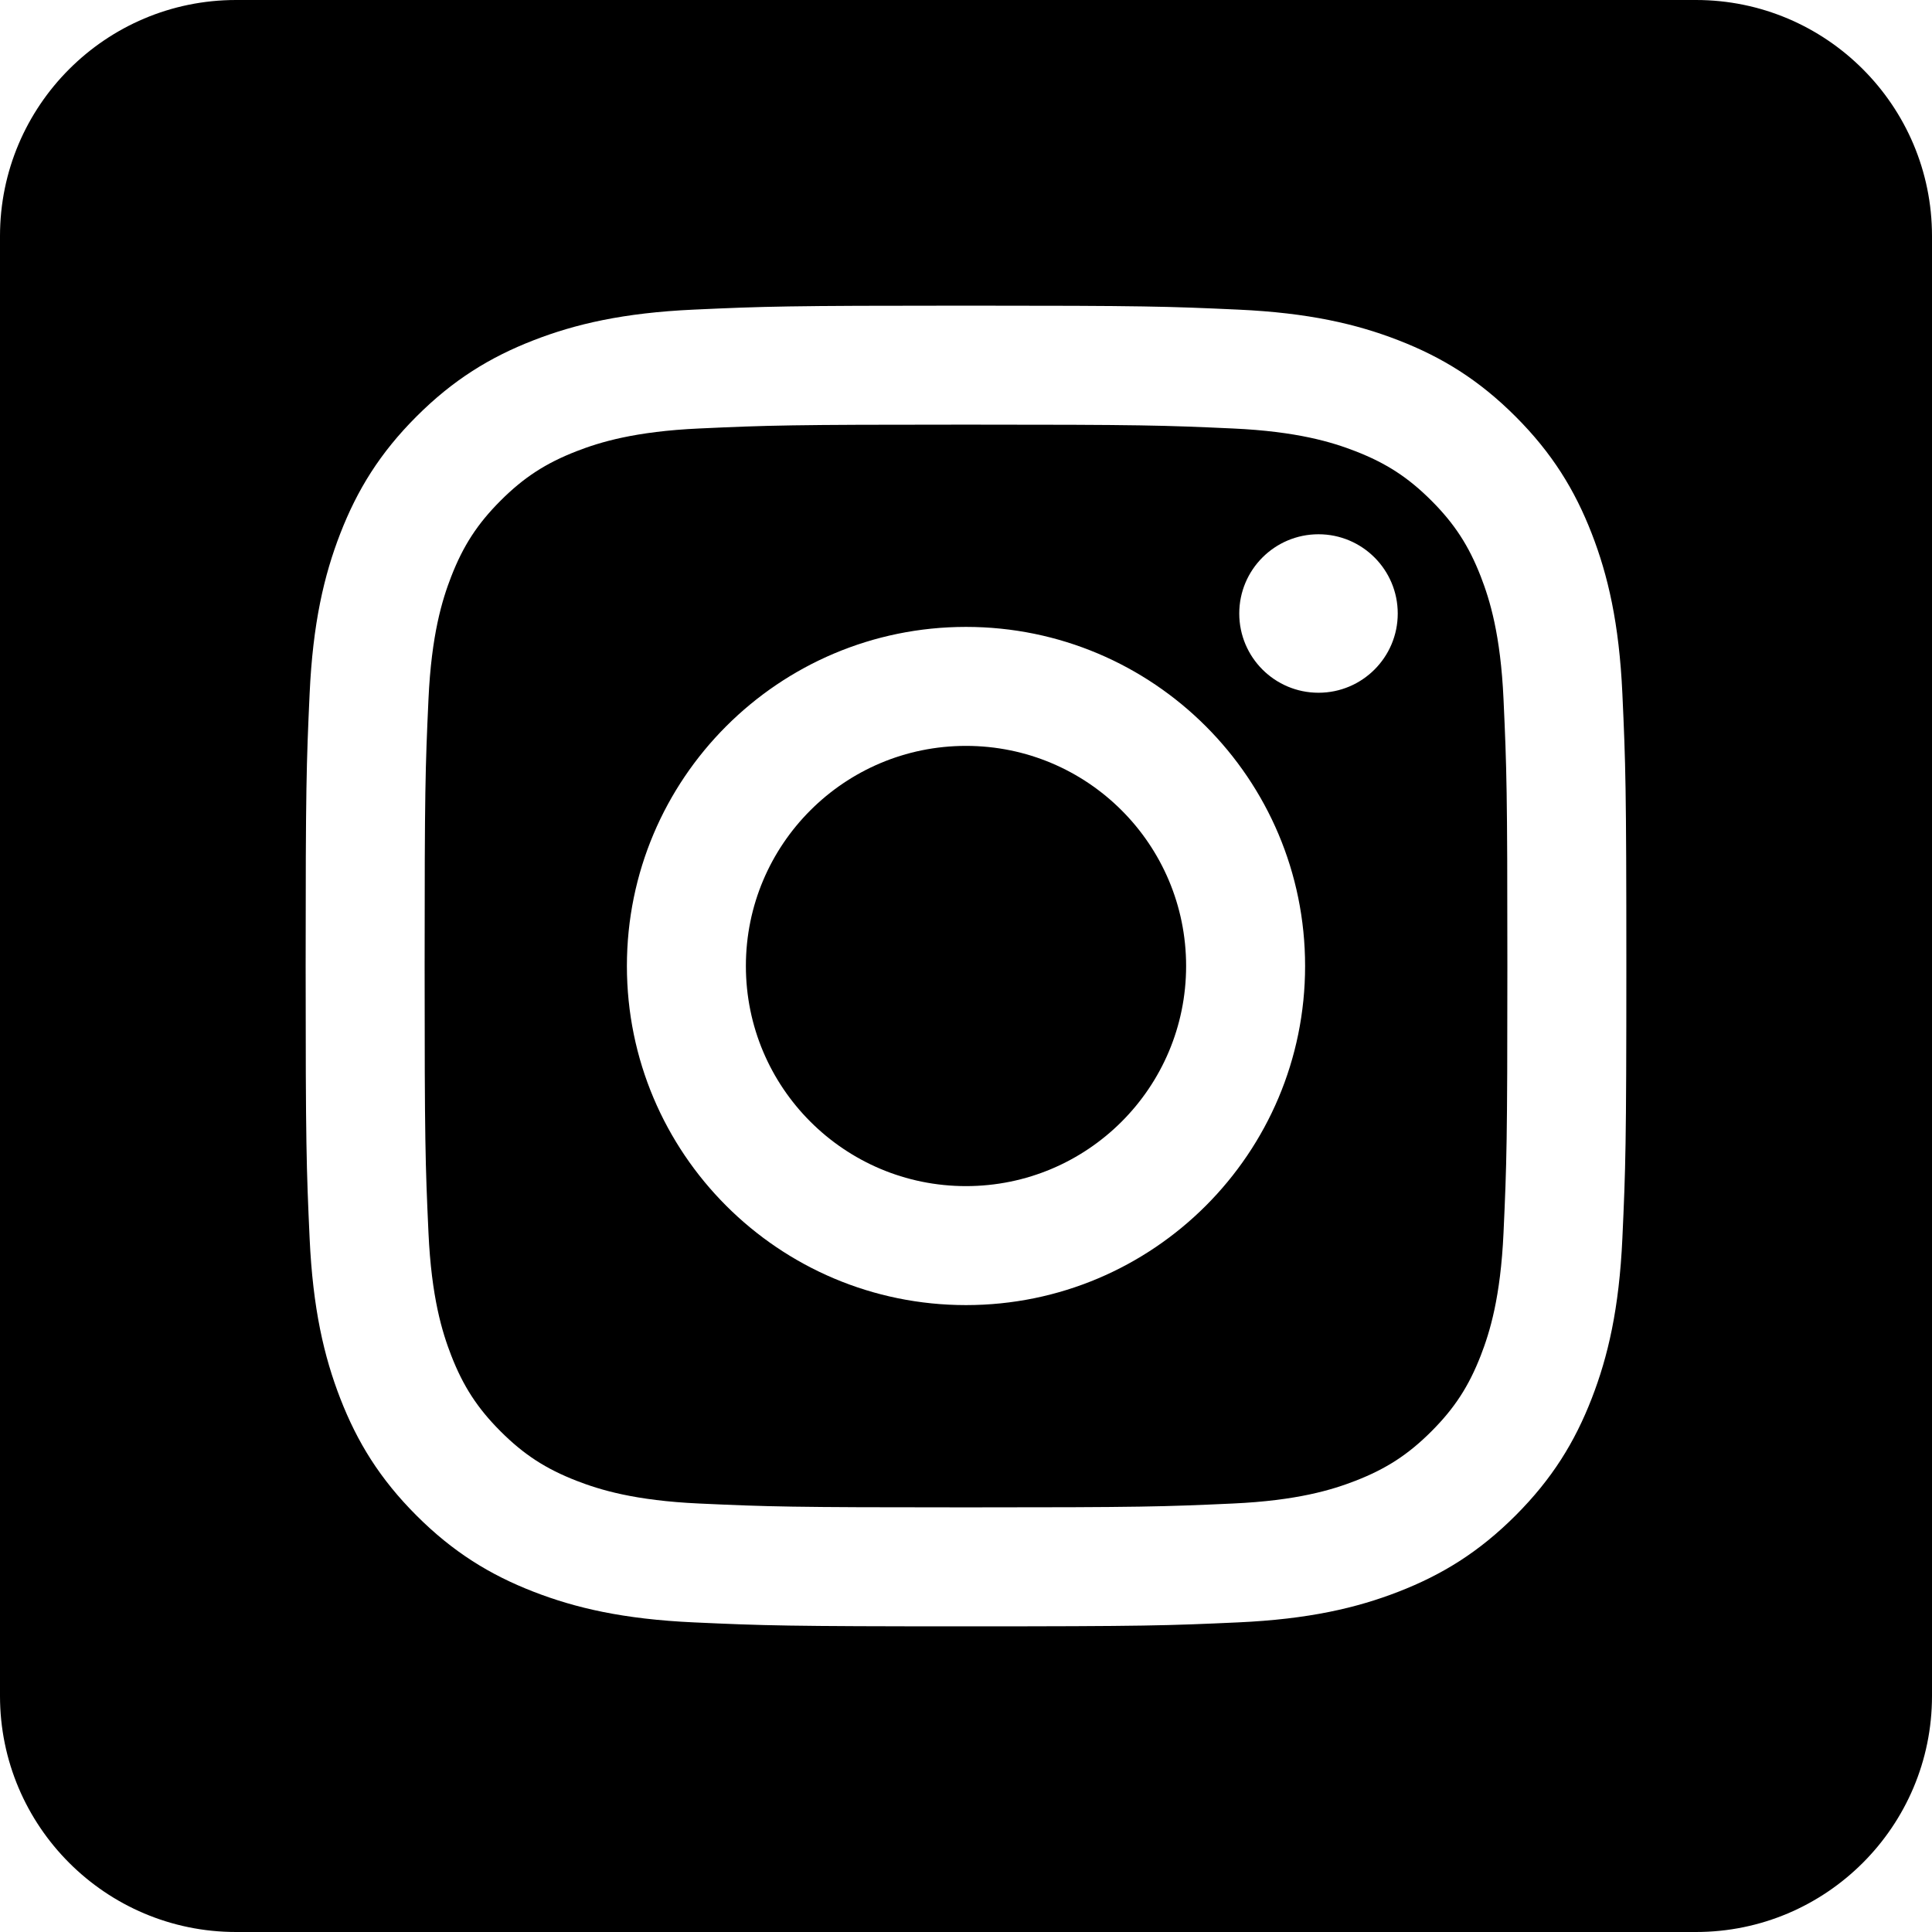
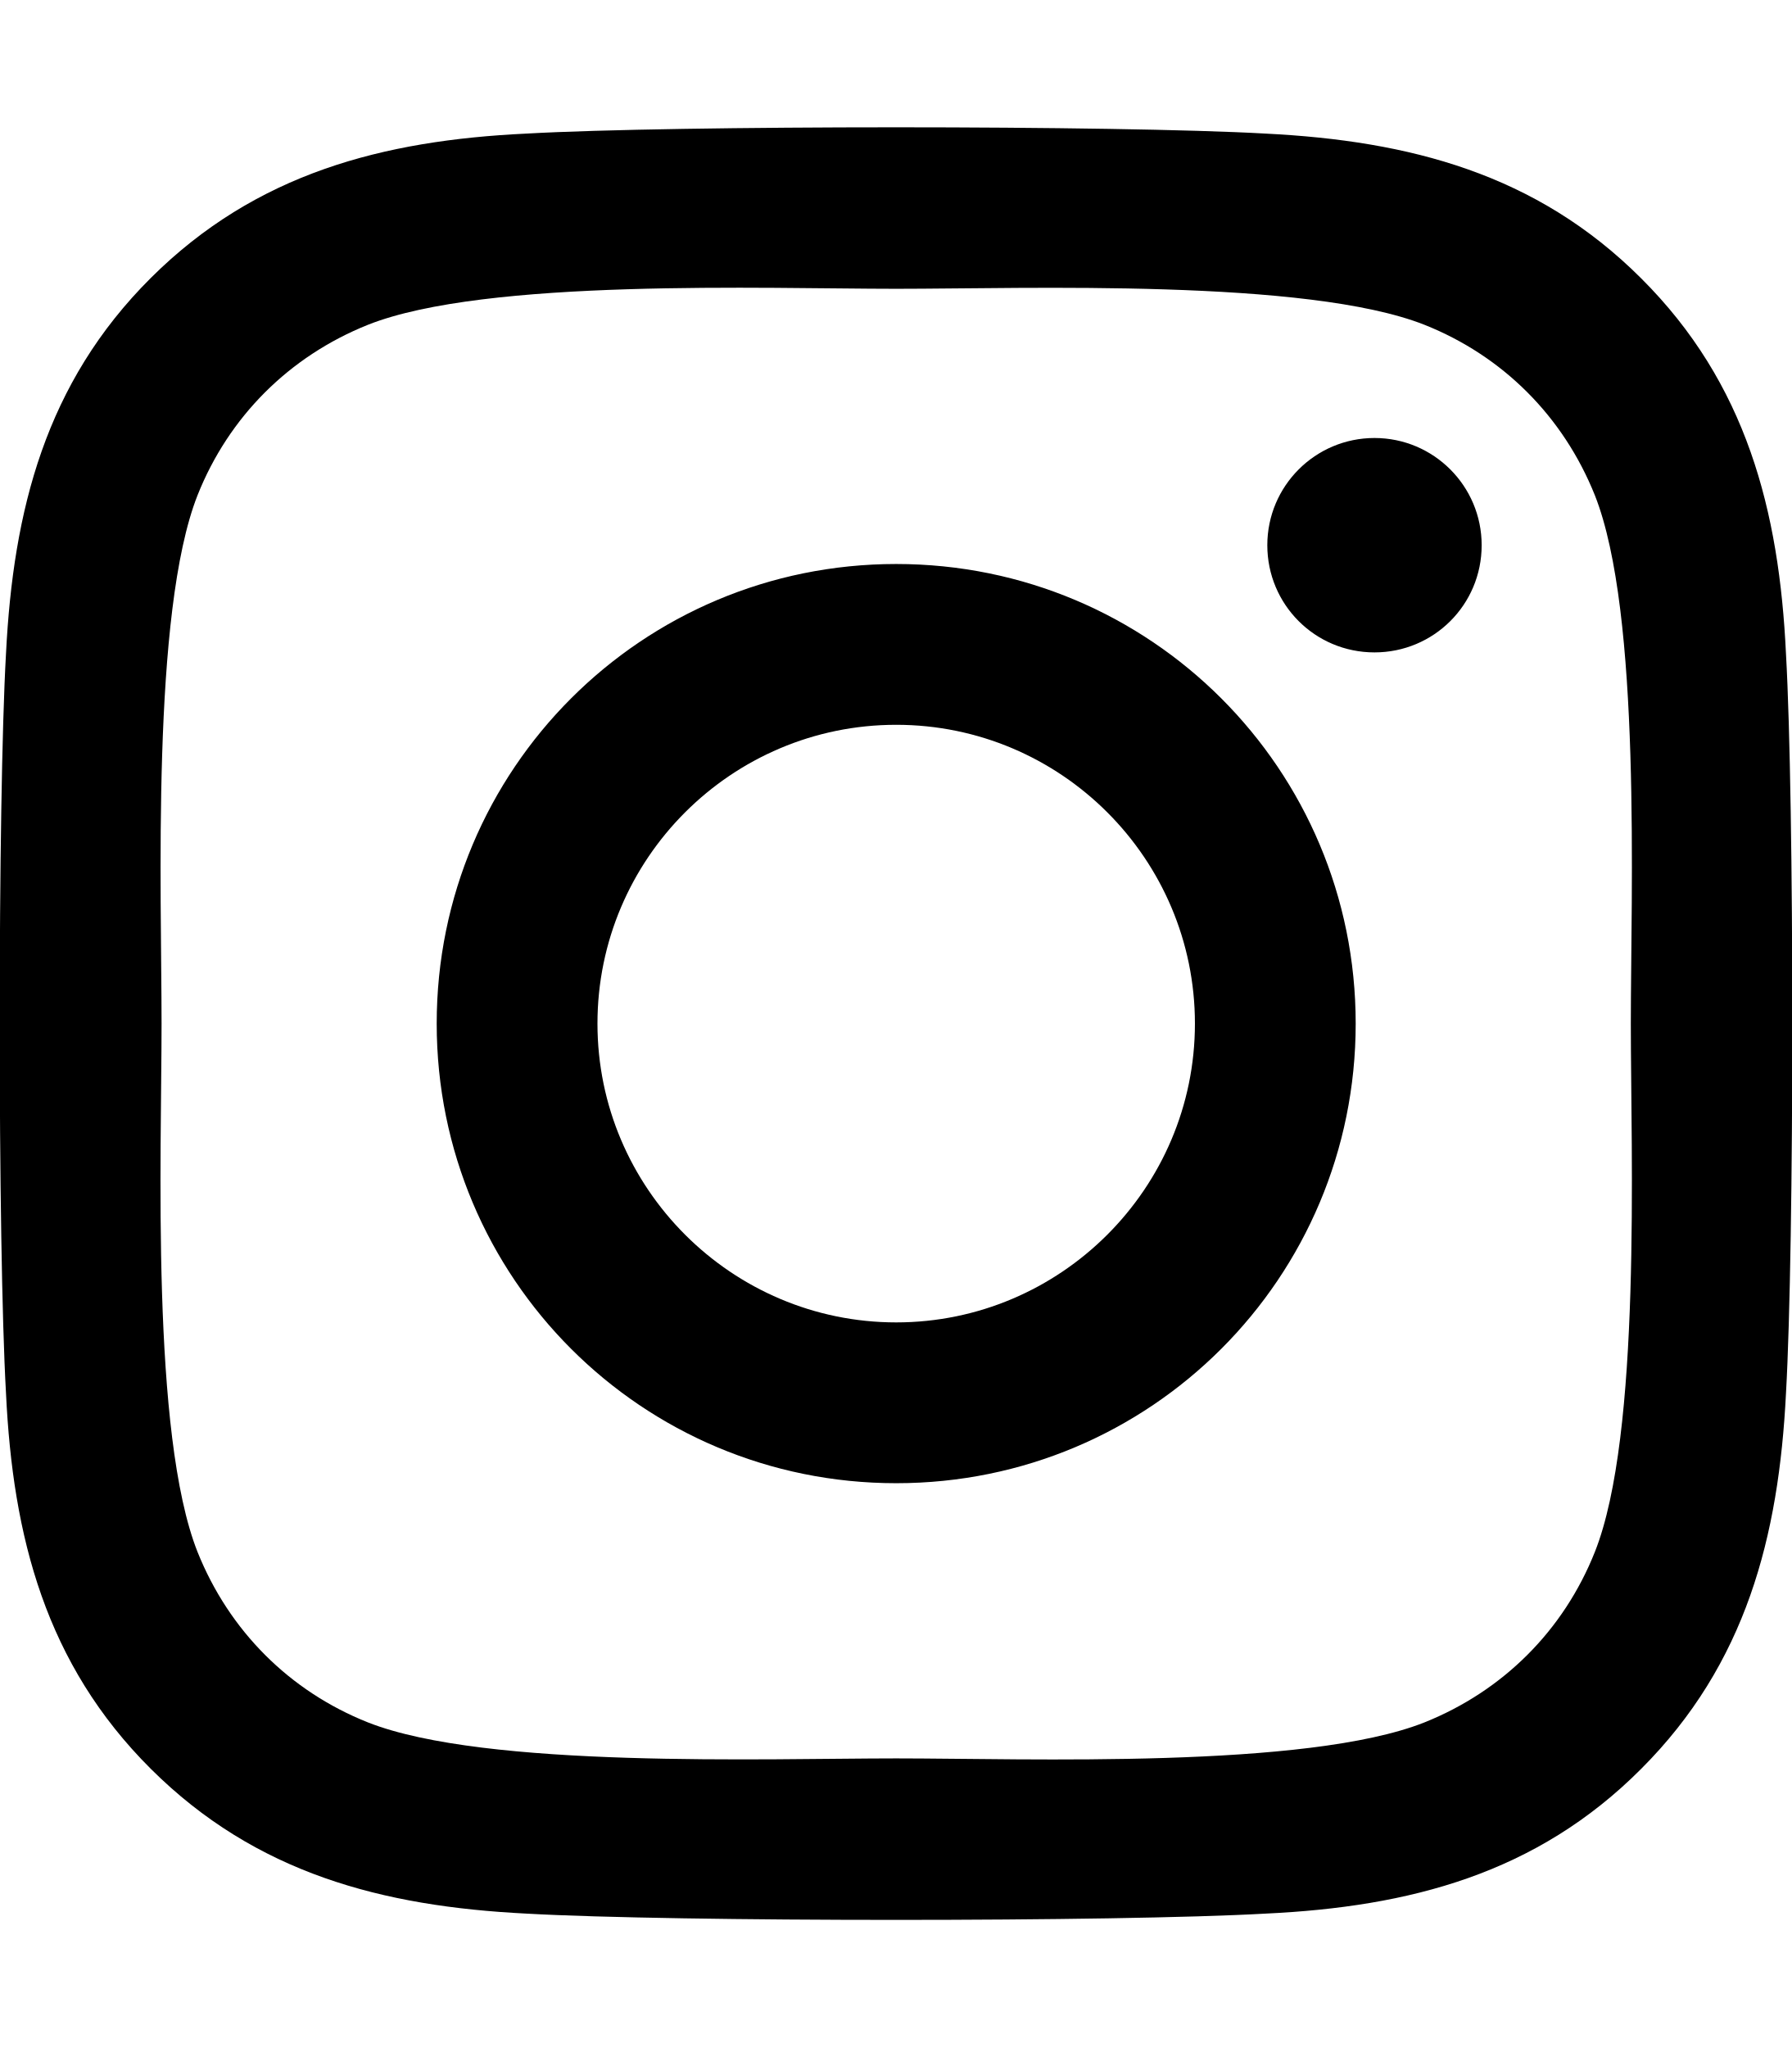
- <svg xmlns="http://www.w3.org/2000/svg" height="100%" style="fill-rule:evenodd;clip-rule:evenodd;stroke-linejoin:round;stroke-miterlimit:2;" version="1.1" viewBox="0 0 512 512" width="100%" xml:space="preserve">
-   <path d="M449.446,0c34.525,0 62.554,28.03 62.554,62.554l0,386.892c0,34.524 -28.03,62.554 -62.554,62.554l-386.892,0c-34.524,0 -62.554,-28.03 -62.554,-62.554l0,-386.892c0,-34.524 28.029,-62.554 62.554,-62.554l386.892,0Zm-193.446,81c-47.527,0 -53.487,0.201 -72.152,1.053c-18.627,0.85 -31.348,3.808 -42.48,8.135c-11.508,4.472 -21.267,10.456 -30.996,20.184c-9.729,9.729 -15.713,19.489 -20.185,30.996c-4.326,11.132 -7.284,23.853 -8.135,42.48c-0.851,18.665 -1.052,24.625 -1.052,72.152c0,47.527 0.201,53.487 1.052,72.152c0.851,18.627 3.809,31.348 8.135,42.48c4.472,11.507 10.456,21.267 20.185,30.996c9.729,9.729 19.488,15.713 30.996,20.185c11.132,4.326 23.853,7.284 42.48,8.134c18.665,0.852 24.625,1.053 72.152,1.053c47.527,0 53.487,-0.201 72.152,-1.053c18.627,-0.85 31.348,-3.808 42.48,-8.134c11.507,-4.472 21.267,-10.456 30.996,-20.185c9.729,-9.729 15.713,-19.489 20.185,-30.996c4.326,-11.132 7.284,-23.853 8.134,-42.48c0.852,-18.665 1.053,-24.625 1.053,-72.152c0,-47.527 -0.201,-53.487 -1.053,-72.152c-0.85,-18.627 -3.808,-31.348 -8.134,-42.48c-4.472,-11.507 -10.456,-21.267 -20.185,-30.996c-9.729,-9.728 -19.489,-15.712 -30.996,-20.184c-11.132,-4.327 -23.853,-7.285 -42.48,-8.135c-18.665,-0.852 -24.625,-1.053 -72.152,-1.053Zm0,31.532c46.727,0 52.262,0.178 70.715,1.02c17.062,0.779 26.328,3.63 32.495,6.025c8.169,3.175 13.998,6.968 20.122,13.091c6.124,6.124 9.916,11.954 13.091,20.122c2.396,6.167 5.247,15.433 6.025,32.495c0.842,18.453 1.021,23.988 1.021,70.715c0,46.727 -0.179,52.262 -1.021,70.715c-0.778,17.062 -3.629,26.328 -6.025,32.495c-3.175,8.169 -6.967,13.998 -13.091,20.122c-6.124,6.124 -11.953,9.916 -20.122,13.091c-6.167,2.396 -15.433,5.247 -32.495,6.025c-18.45,0.842 -23.985,1.021 -70.715,1.021c-46.73,0 -52.264,-0.179 -70.715,-1.021c-17.062,-0.778 -26.328,-3.629 -32.495,-6.025c-8.169,-3.175 -13.998,-6.967 -20.122,-13.091c-6.124,-6.124 -9.917,-11.953 -13.091,-20.122c-2.396,-6.167 -5.247,-15.433 -6.026,-32.495c-0.842,-18.453 -1.02,-23.988 -1.02,-70.715c0,-46.727 0.178,-52.262 1.02,-70.715c0.779,-17.062 3.63,-26.328 6.026,-32.495c3.174,-8.168 6.967,-13.998 13.091,-20.122c6.124,-6.123 11.953,-9.916 20.122,-13.091c6.167,-2.395 15.433,-5.246 32.495,-6.025c18.453,-0.842 23.988,-1.02 70.715,-1.02Zm0,53.603c-49.631,0 -89.865,40.234 -89.865,89.865c0,49.631 40.234,89.865 89.865,89.865c49.631,0 89.865,-40.234 89.865,-89.865c0,-49.631 -40.234,-89.865 -89.865,-89.865Zm0,148.198c-32.217,0 -58.333,-26.116 -58.333,-58.333c0,-32.217 26.116,-58.333 58.333,-58.333c32.217,0 58.333,26.116 58.333,58.333c0,32.217 -26.116,58.333 -58.333,58.333Zm114.416,-151.748c0,11.598 -9.403,20.999 -21.001,20.999c-11.597,0 -20.999,-9.401 -20.999,-20.999c0,-11.598 9.402,-21 20.999,-21c11.598,0 21.001,9.402 21.001,21Z" />
+ <svg xmlns="http://www.w3.org/2000/svg" viewBox="0 0 448 512">
+   <path d="M224.1 141c-63.6 0-114.9 51.3-114.9 114.9s51.3 114.9 114.9 114.9S339 319.5 339 255.9 287.7 141 224.1 141zm0 189.6c-41.1 0-74.7-33.5-74.7-74.7s33.5-74.7 74.7-74.7 74.7 33.5 74.7 74.7-33.6 74.7-74.7 74.7zm146.4-194.3c0 14.9-12 26.8-26.8 26.8-14.9 0-26.8-12-26.8-26.8s12-26.8 26.8-26.8 26.8 12 26.8 26.8zm76.1 27.2c-1.7-35.9-9.9-67.7-36.2-93.9-26.2-26.2-58-34.4-93.9-36.2-37-2.1-147.9-2.1-184.9 0-35.8 1.7-67.6 9.9-93.9 36.1s-34.4 58-36.2 93.9c-2.1 37-2.1 147.9 0 184.9 1.7 35.9 9.9 67.7 36.2 93.9s58 34.4 93.9 36.2c37 2.1 147.9 2.1 184.9 0 35.9-1.7 67.7-9.9 93.9-36.2 26.2-26.2 34.4-58 36.2-93.9 2.1-37 2.1-147.8 0-184.8zM398.8 388c-7.8 19.6-22.9 34.7-42.6 42.6-29.5 11.7-99.5 9-132.1 9s-102.7 2.6-132.1-9c-19.6-7.8-34.7-22.9-42.6-42.6-11.7-29.5-9-99.5-9-132.1s-2.6-102.7 9-132.1c7.8-19.6 22.9-34.7 42.6-42.6 29.5-11.7 99.5-9 132.1-9s102.7-2.6 132.1 9c19.6 7.8 34.7 22.9 42.6 42.6 11.7 29.5 9 99.5 9 132.1s2.7 102.7-9 132.1z" />
</svg>
